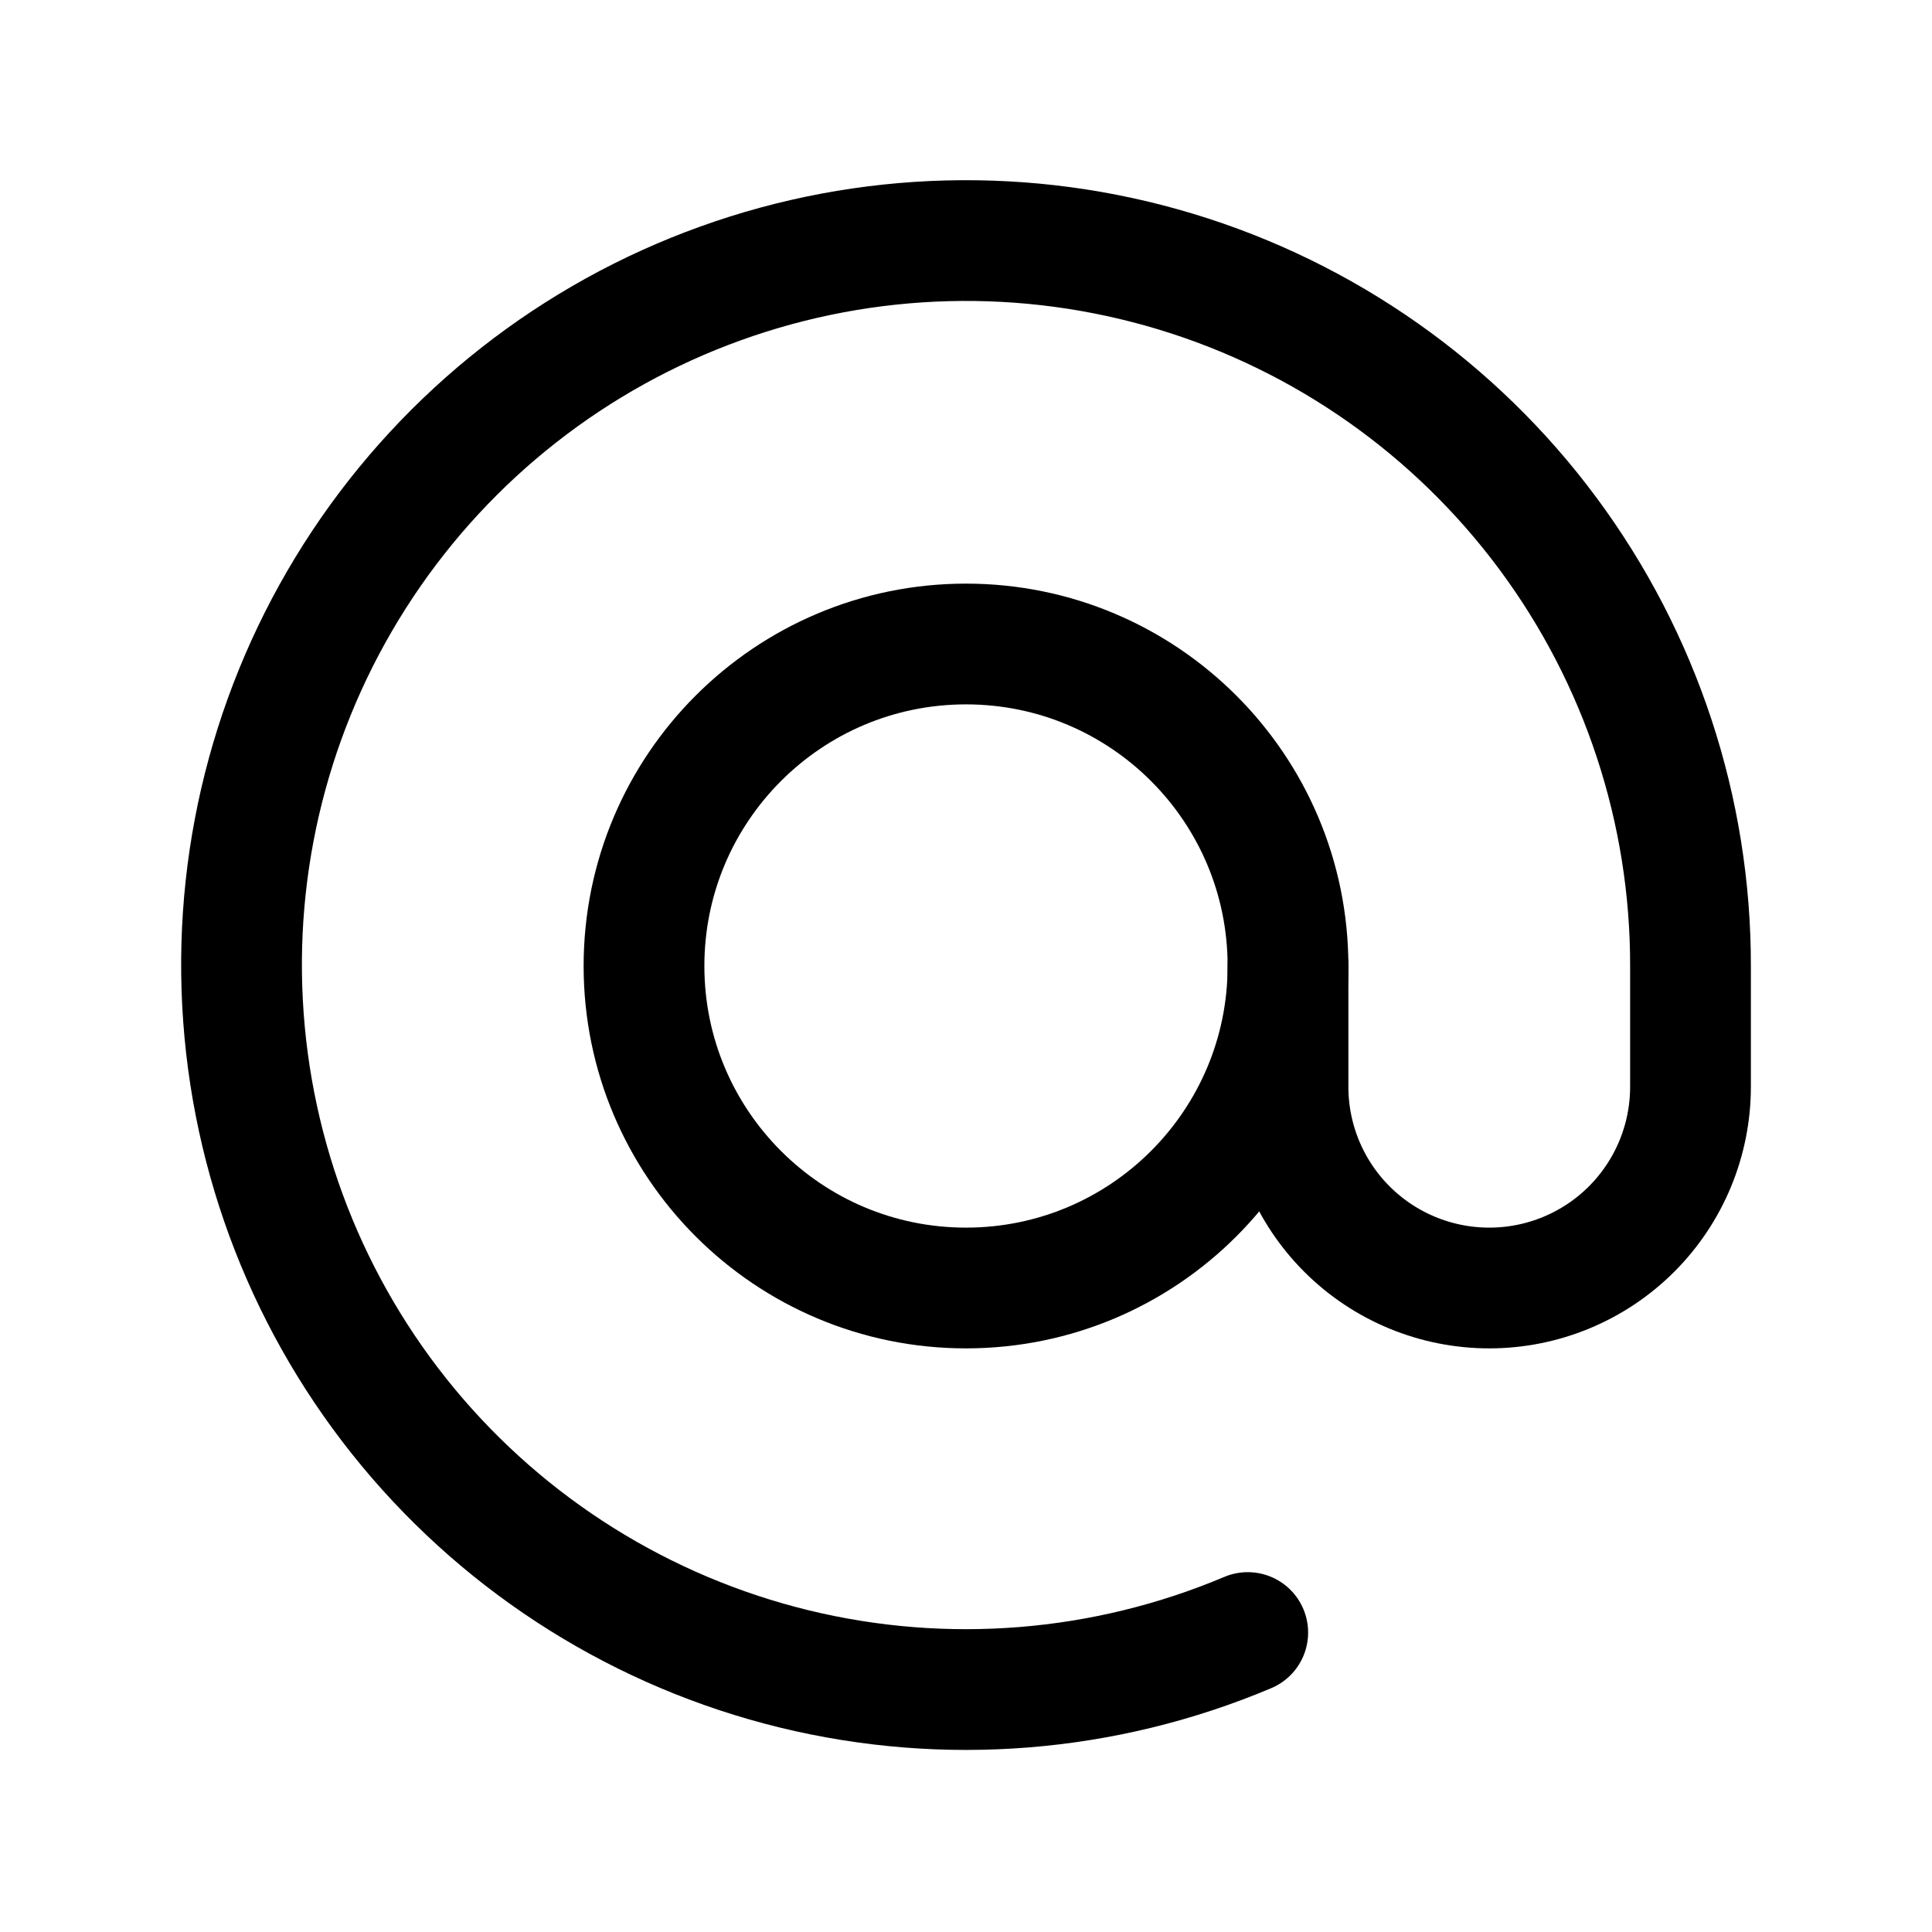
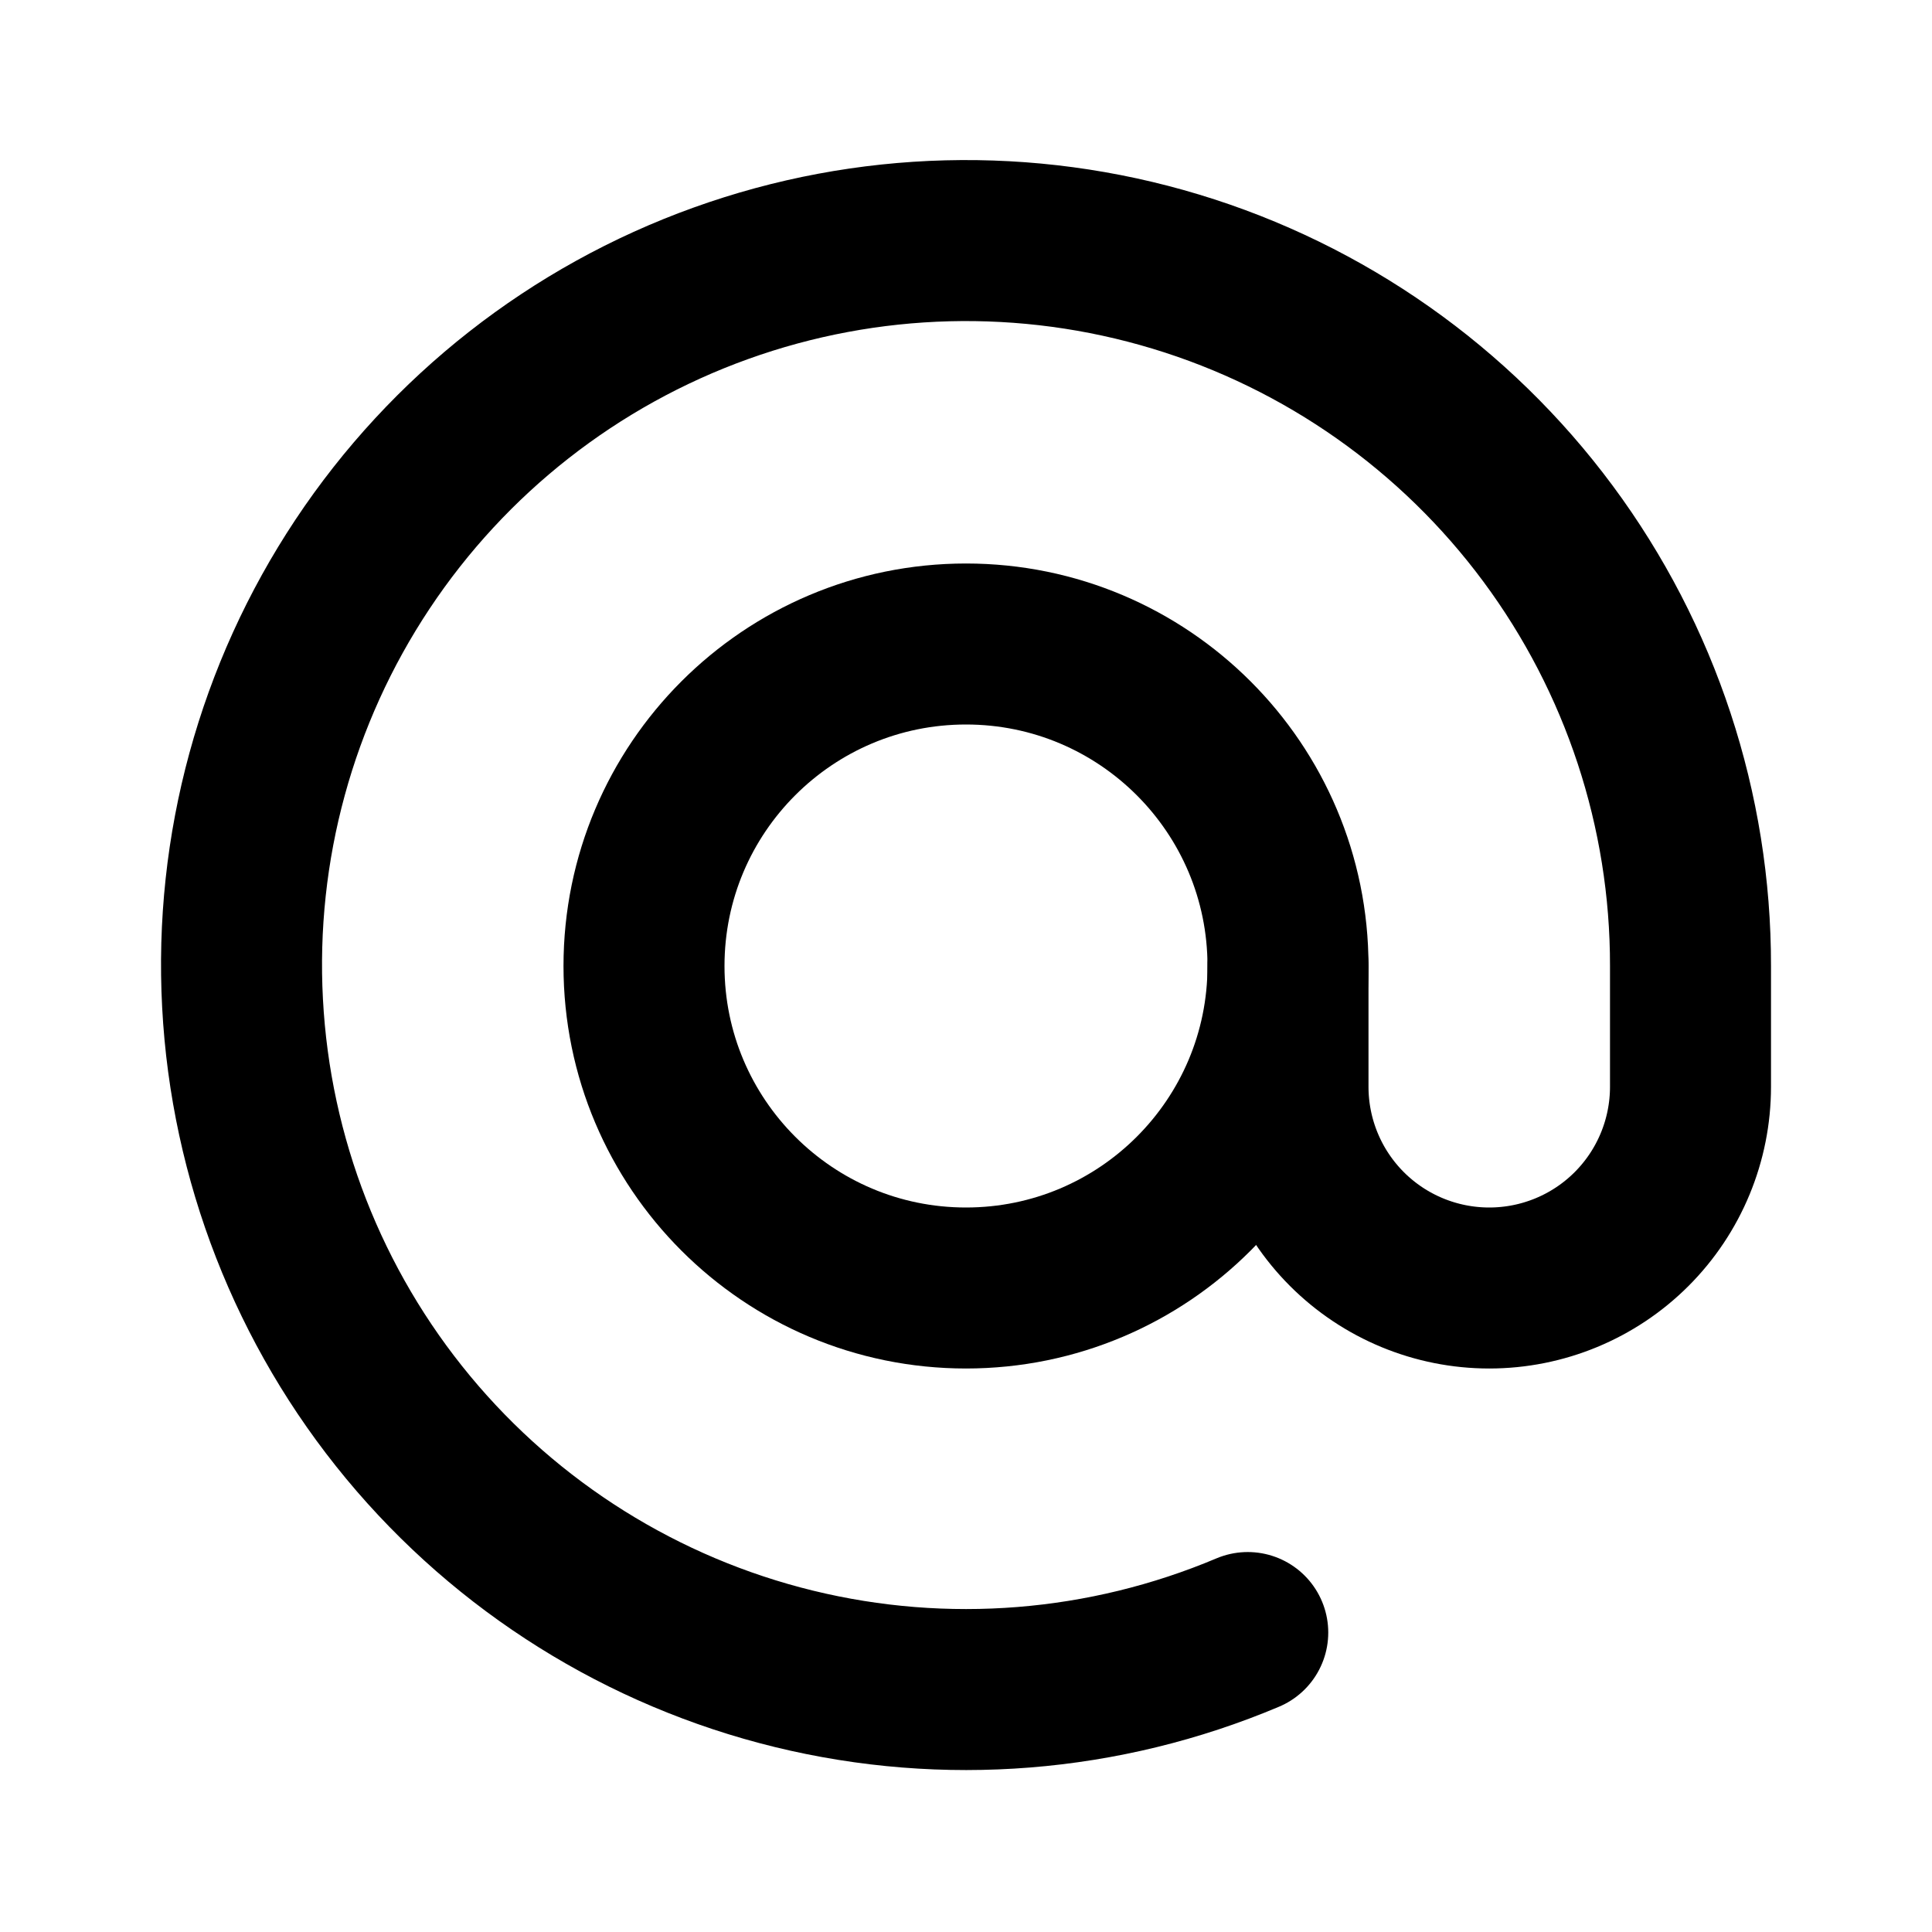
<svg xmlns="http://www.w3.org/2000/svg" width="24" height="24" viewBox="0 0 24 24" fill="none">
-   <path d="M12 16C14.209 16 16 14.209 16 12C16 9.791 14.209 8 12 8C9.791 8 8 9.791 8 12C8 14.209 9.791 16 12 16Z" stroke="black" stroke-width="1.5" stroke-linecap="round" stroke-linejoin="round" />
-   <path d="M16 12V13.5C16 14.163 16.263 14.799 16.732 15.268C17.201 15.737 17.837 16 18.5 16C19.163 16 19.799 15.737 20.268 15.268C20.737 14.799 21 14.163 21 13.5V12C21.003 10.066 20.382 8.183 19.23 6.629C18.079 5.076 16.457 3.934 14.606 3.374C12.755 2.814 10.773 2.865 8.953 3.52C7.134 4.174 5.573 5.398 4.503 7.009C3.433 8.62 2.91 10.532 3.013 12.463C3.115 14.395 3.836 16.242 5.07 17.731C6.304 19.22 7.985 20.272 9.863 20.731C11.742 21.19 13.718 21.032 15.5 20.28" stroke="black" stroke-width="1.5" stroke-linecap="round" stroke-linejoin="round" />
+   <path d="M12 16C14.209 16 16 14.209 16 12C16 9.791 14.209 8 12 8C9.791 8 8 9.791 8 12C8 14.209 9.791 16 12 16Z" stroke="black" stroke-width="2" stroke-linecap="round" stroke-linejoin="round" />
+   <path d="M16 12V13.5C16 14.163 16.263 14.799 16.732 15.268C17.201 15.737 17.837 16 18.5 16C19.163 16 19.799 15.737 20.268 15.268C20.737 14.799 21 14.163 21 13.5V12C21.003 10.066 20.382 8.183 19.23 6.629C18.079 5.076 16.457 3.934 14.606 3.374C12.755 2.814 10.773 2.865 8.953 3.52C7.134 4.174 5.573 5.398 4.503 7.009C3.433 8.62 2.91 10.532 3.013 12.463C3.115 14.395 3.836 16.242 5.07 17.731C6.304 19.22 7.985 20.272 9.863 20.731C11.742 21.19 13.718 21.032 15.5 20.28" stroke="black" stroke-width="2" stroke-linecap="round" stroke-linejoin="round" />
</svg>
